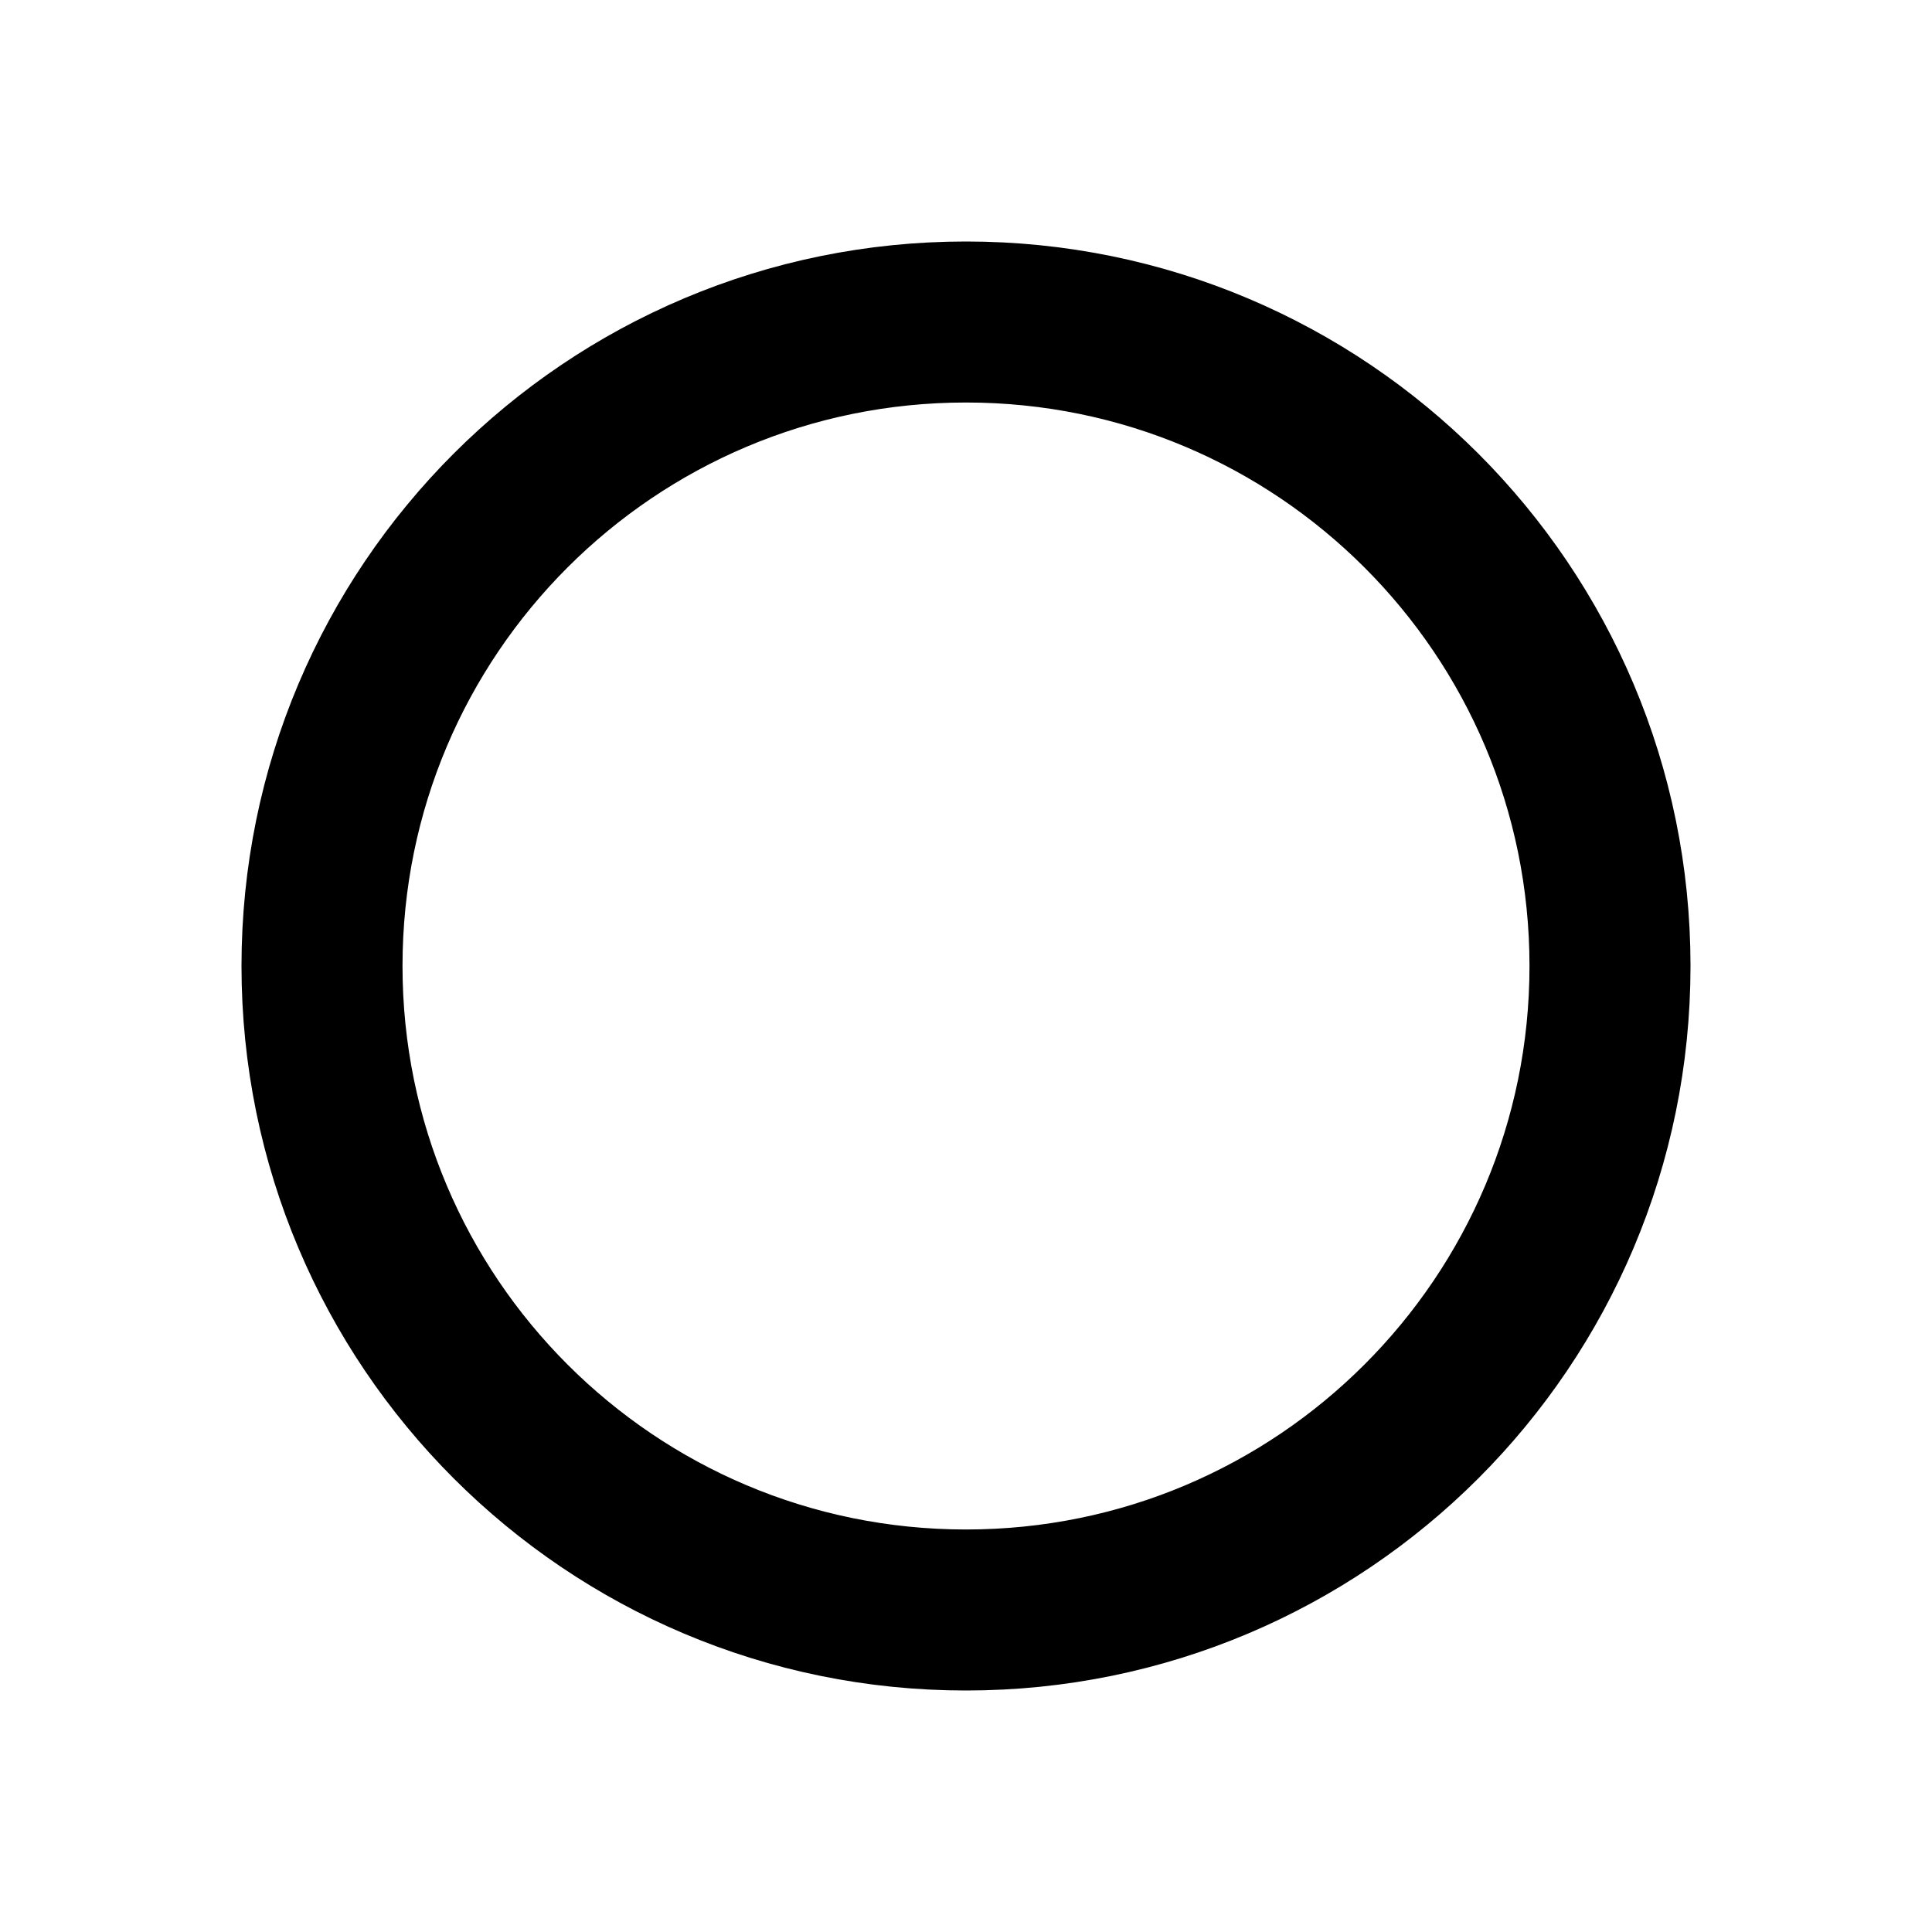
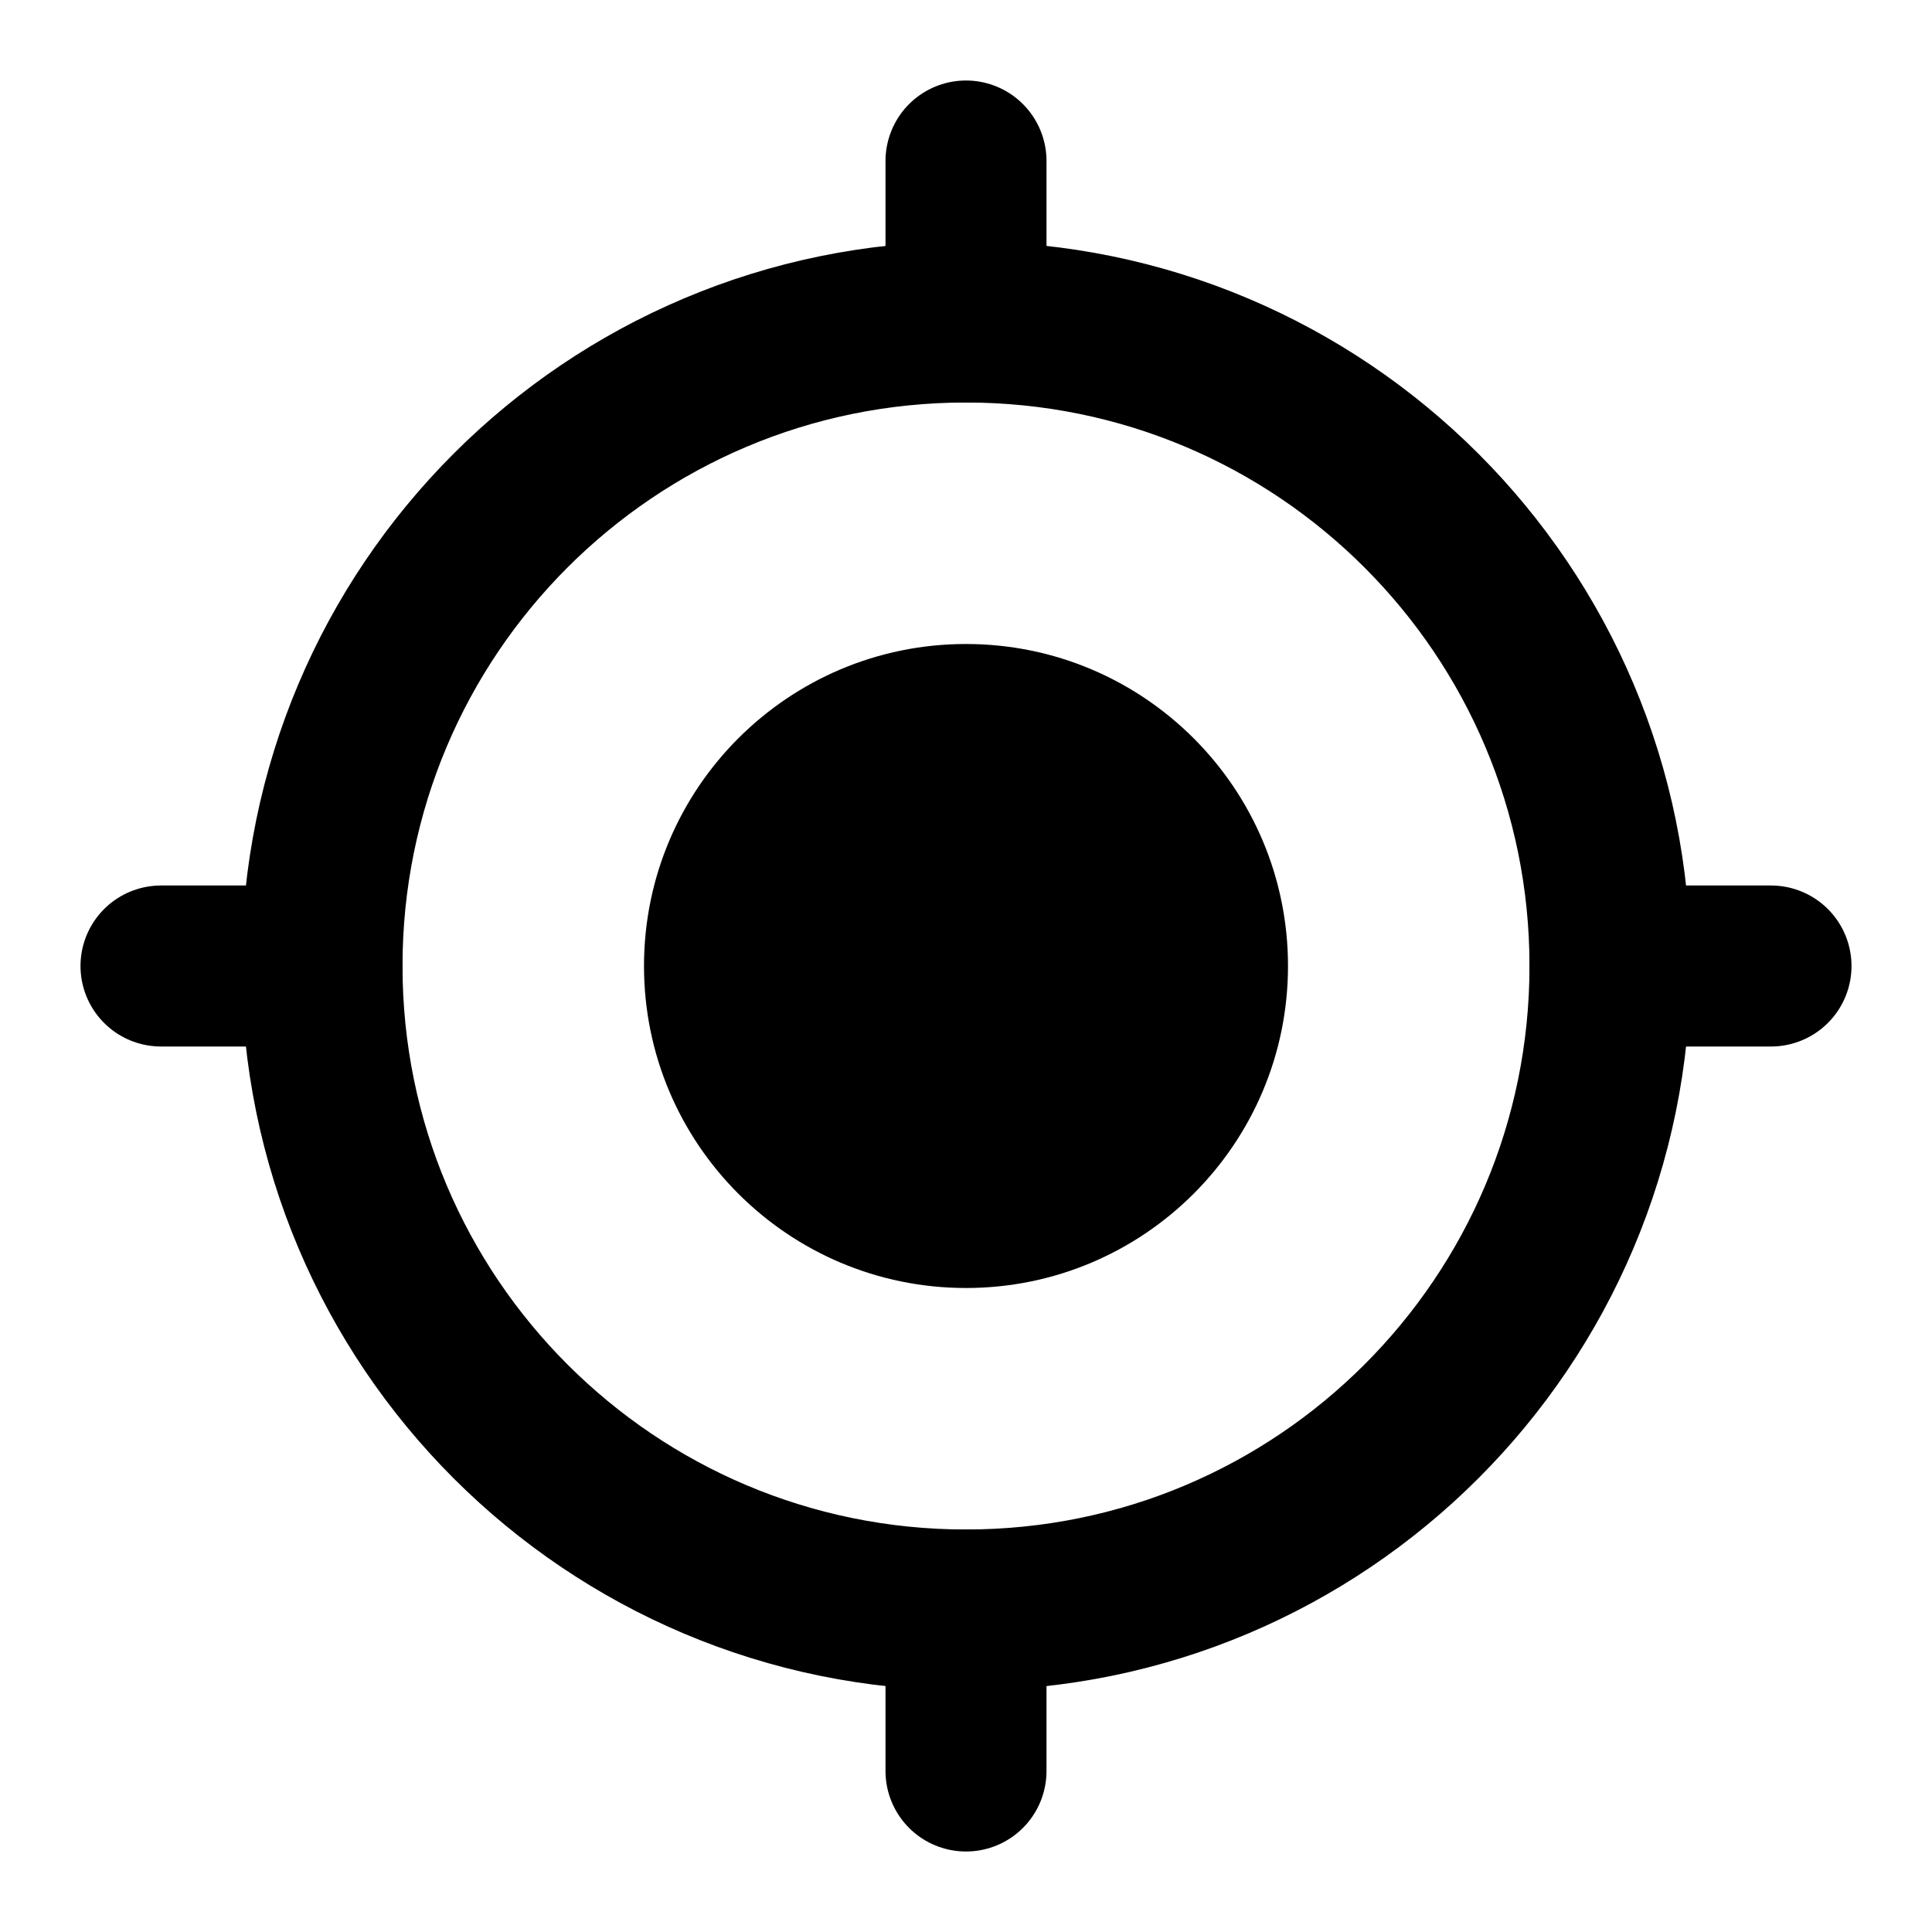
<svg xmlns="http://www.w3.org/2000/svg" width="1em" height="1em" viewBox="0 0 24 24">
-   <path fill="none" stroke="currentColor" stroke-dasharray="54" stroke-linecap="round" stroke-linejoin="round" stroke-width="2" d="M12 4c4.42 0 8 3.58 8 8c0 4.42 -3.58 8 -8 8c-4.42 0 -8 -3.58 -8 -8c0 -4.42 3.58 -8 8 -8Z">
-     <animate fill="freeze" attributeName="stroke-dashoffset" dur="0.6s" values="54;0" />
-   </path>
-   <circle cx="12" cy="12" fill="currentColor">
-     <animate fill="freeze" attributeName="r" begin="0.9s" dur="0.2s" to="4" />
-   </circle>
-   <path fill="none" stroke="currentColor" stroke-linecap="round" stroke-linejoin="round" stroke-width="2" d="M12 4v-2M20 12h2M12 20v2M4 12h-2" opacity="0">
-     <set fill="freeze" attributeName="opacity" begin="0.7s" to="1" />
-     <animate fill="freeze" attributeName="d" begin="0.7s" dur="0.2s" values="M12 4v0M20 12h0M12 20v0M4 12h0;M12 4v-2M20 12h2M12 20v2M4 12h-2" />
-   </path>
+   <path fill="none" stroke="currentColor" stroke-dasharray="54" stroke-linecap="round" stroke-linejoin="round" stroke-width="2" d="M12 4c4.42 0 8 3.58 8 8c0 4.42 -3.58 8 -8 8c-4.42 0 -8 -3.58 -8 -8c0 -4.42 3.58 -8 8 -8Z" stroke-dashoffset="0" />
+   <circle cx="12" cy="12" fill="currentColor" r="4" />
+   <path fill="none" stroke="currentColor" stroke-linecap="round" stroke-linejoin="round" stroke-width="2" d="M12 4v-2M20 12h2M12 20v2M4 12h-2" opacity="1" />
</svg>
